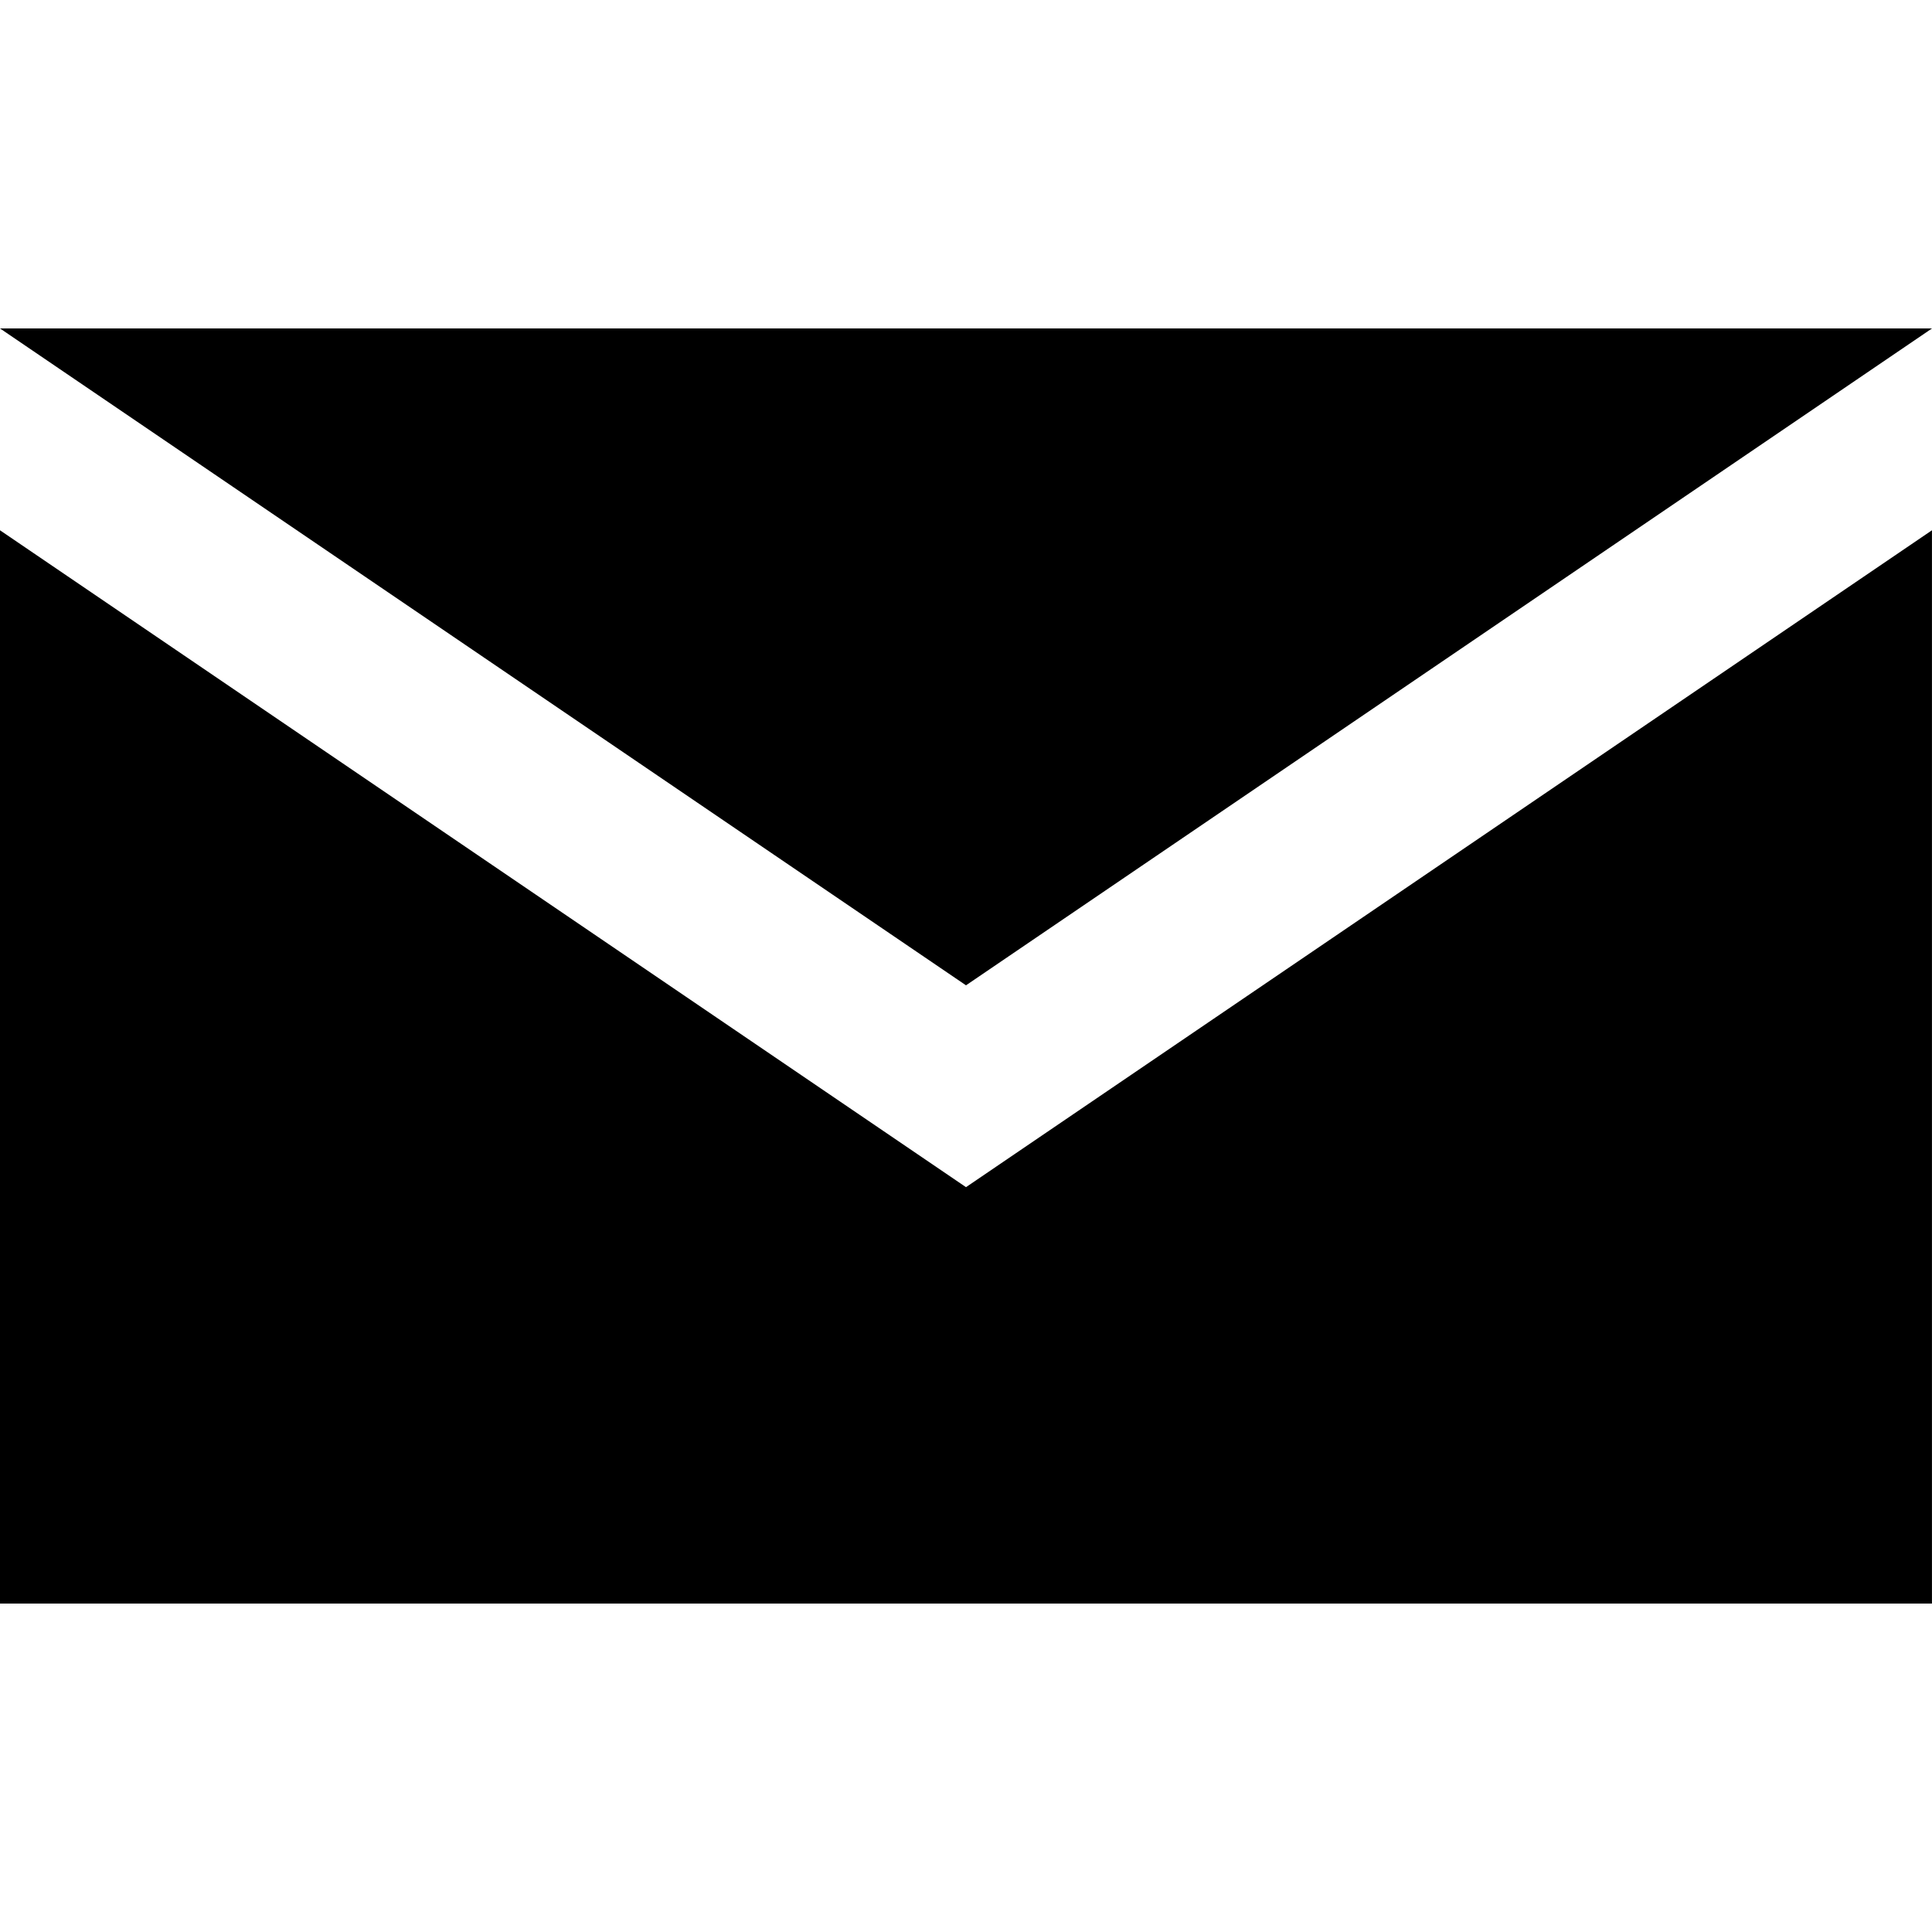
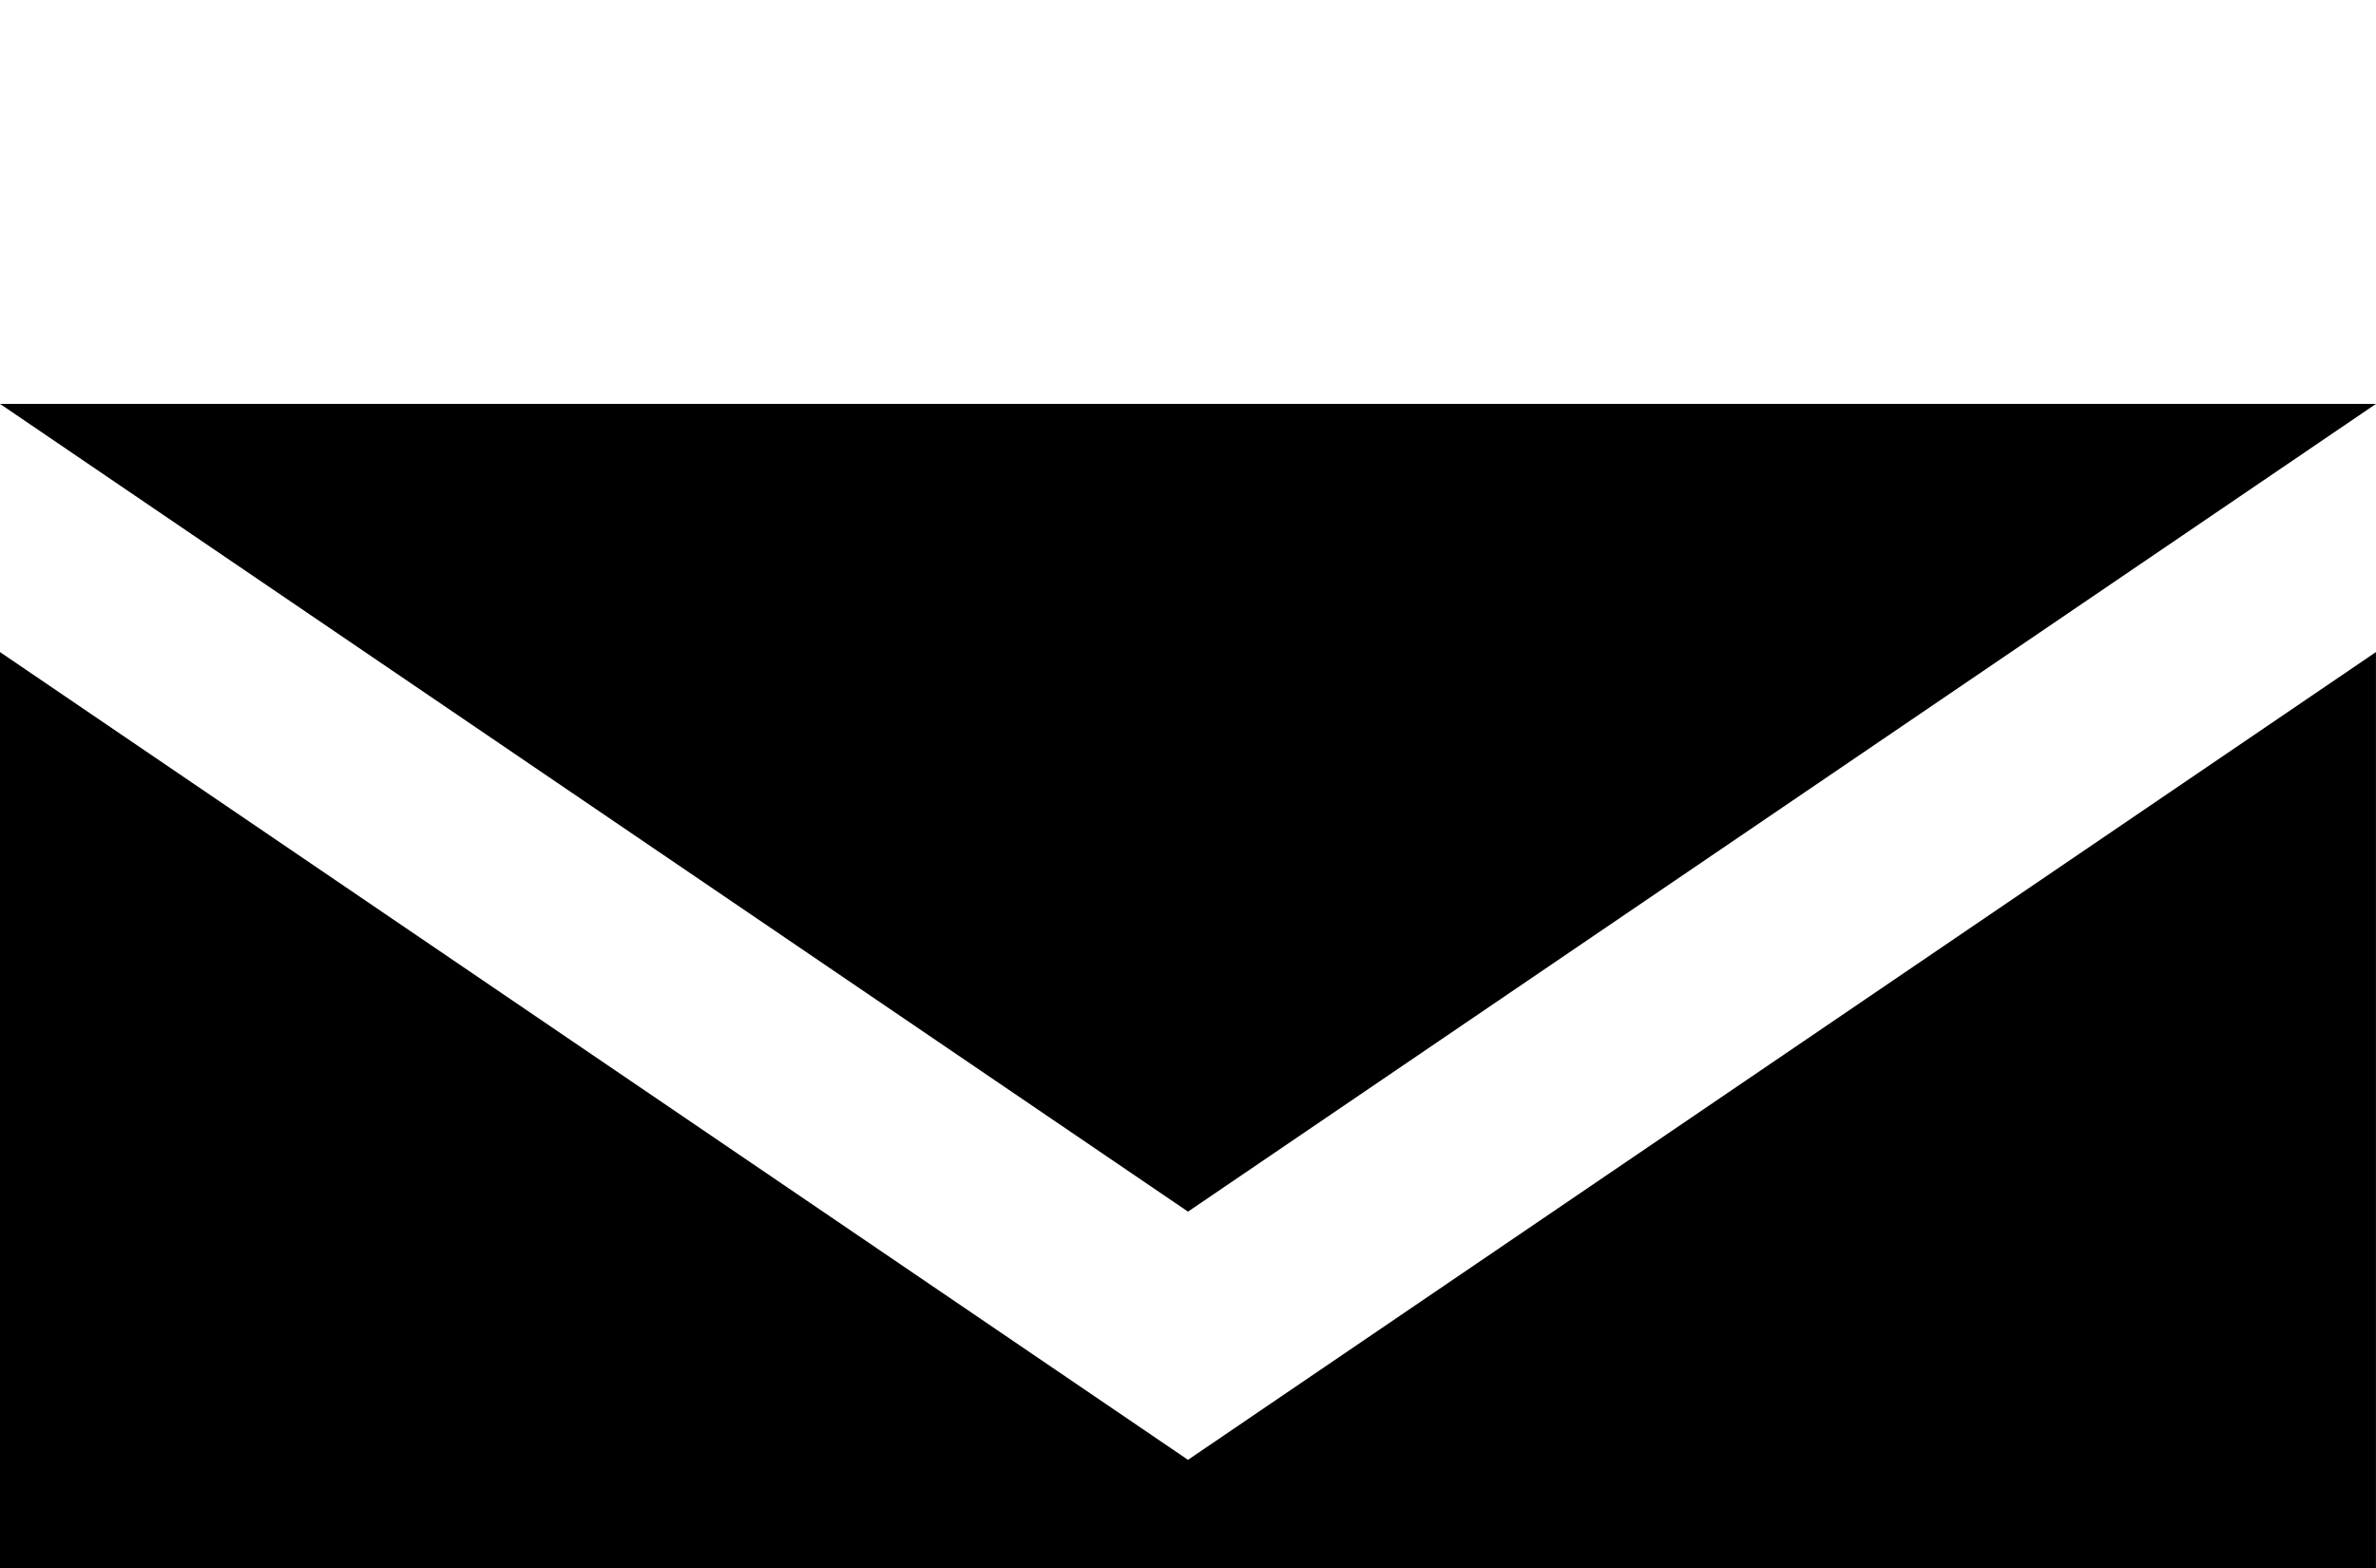
- <svg xmlns="http://www.w3.org/2000/svg" version="1.1" x="0px" y="0px" viewBox="0 0 100 100" enable-background="new 0 0 100 100" xml:space="preserve" style="max-width:100%" height="100%">
+ <svg xmlns="http://www.w3.org/2000/svg" version="1.1" x="0px" y="0px" xml:space="preserve" style="max-width:100%" height="100%">
  <polygon points="50,61.447 99.998,27.447 99.998,83 0,83 0,27.447 " style="" fill="currentColor" />
  <polygon points="100,17 0,17 50,51 " style="" fill="currentColor" />
</svg>
